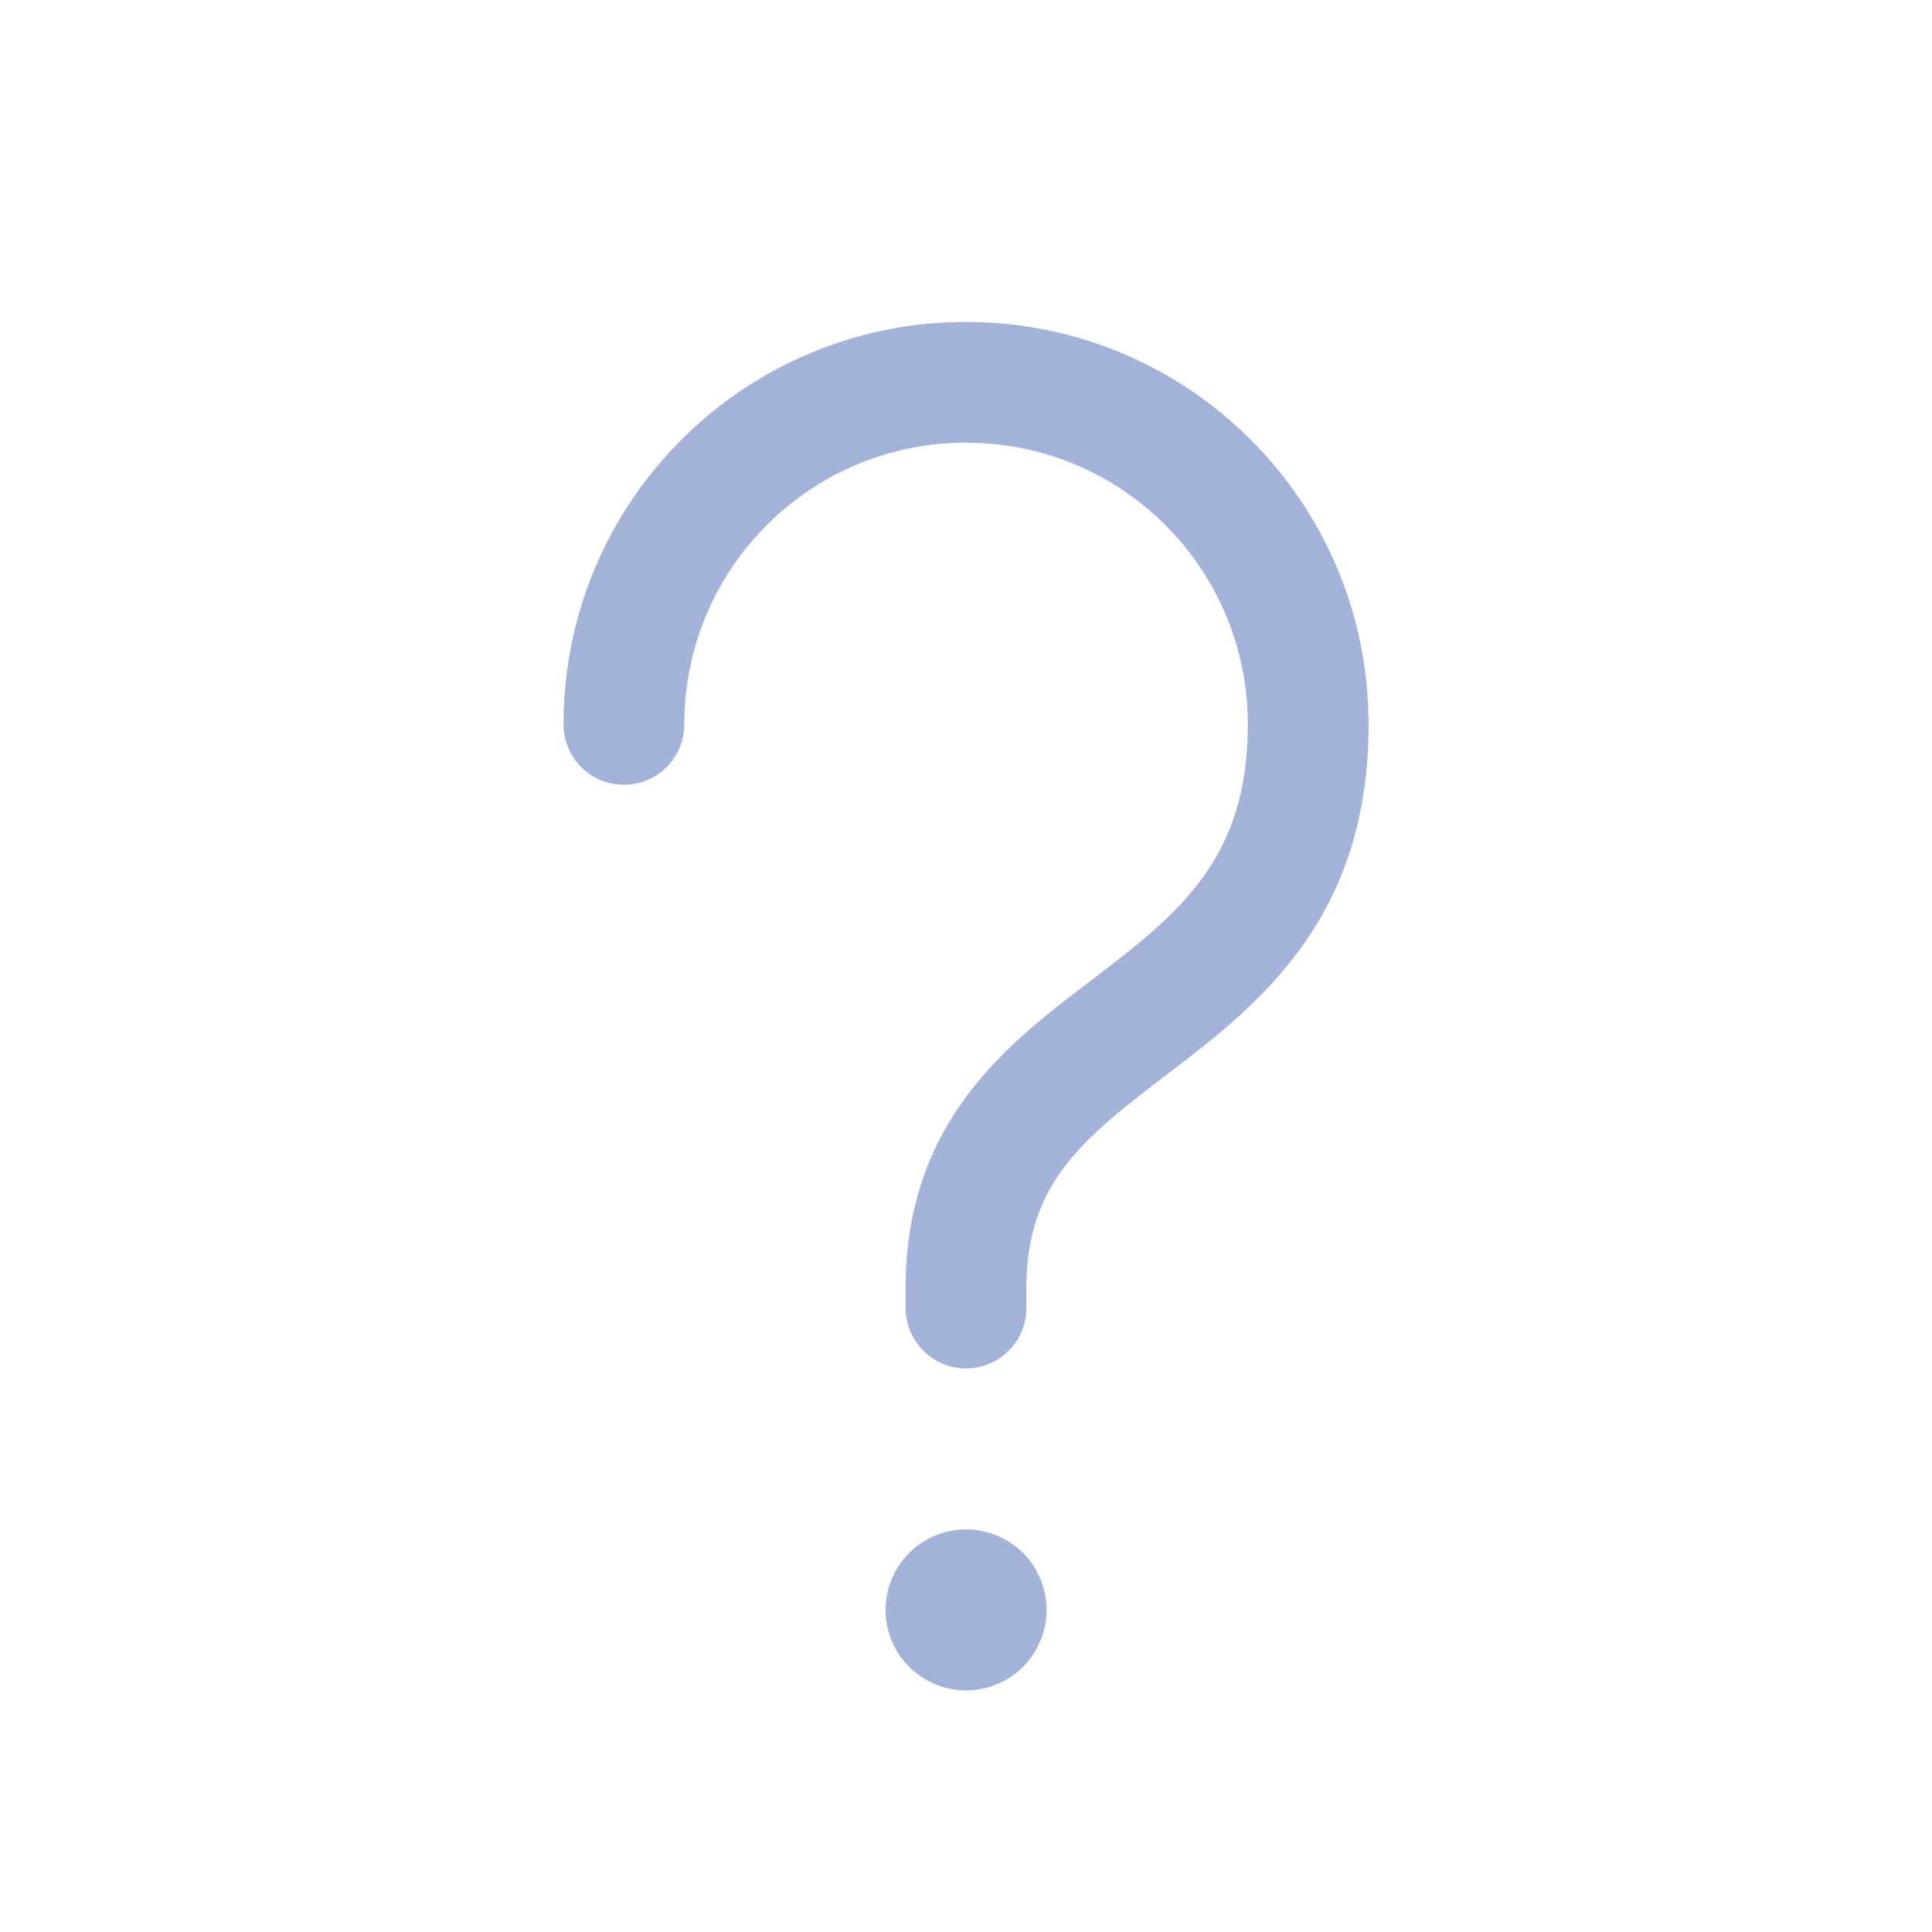
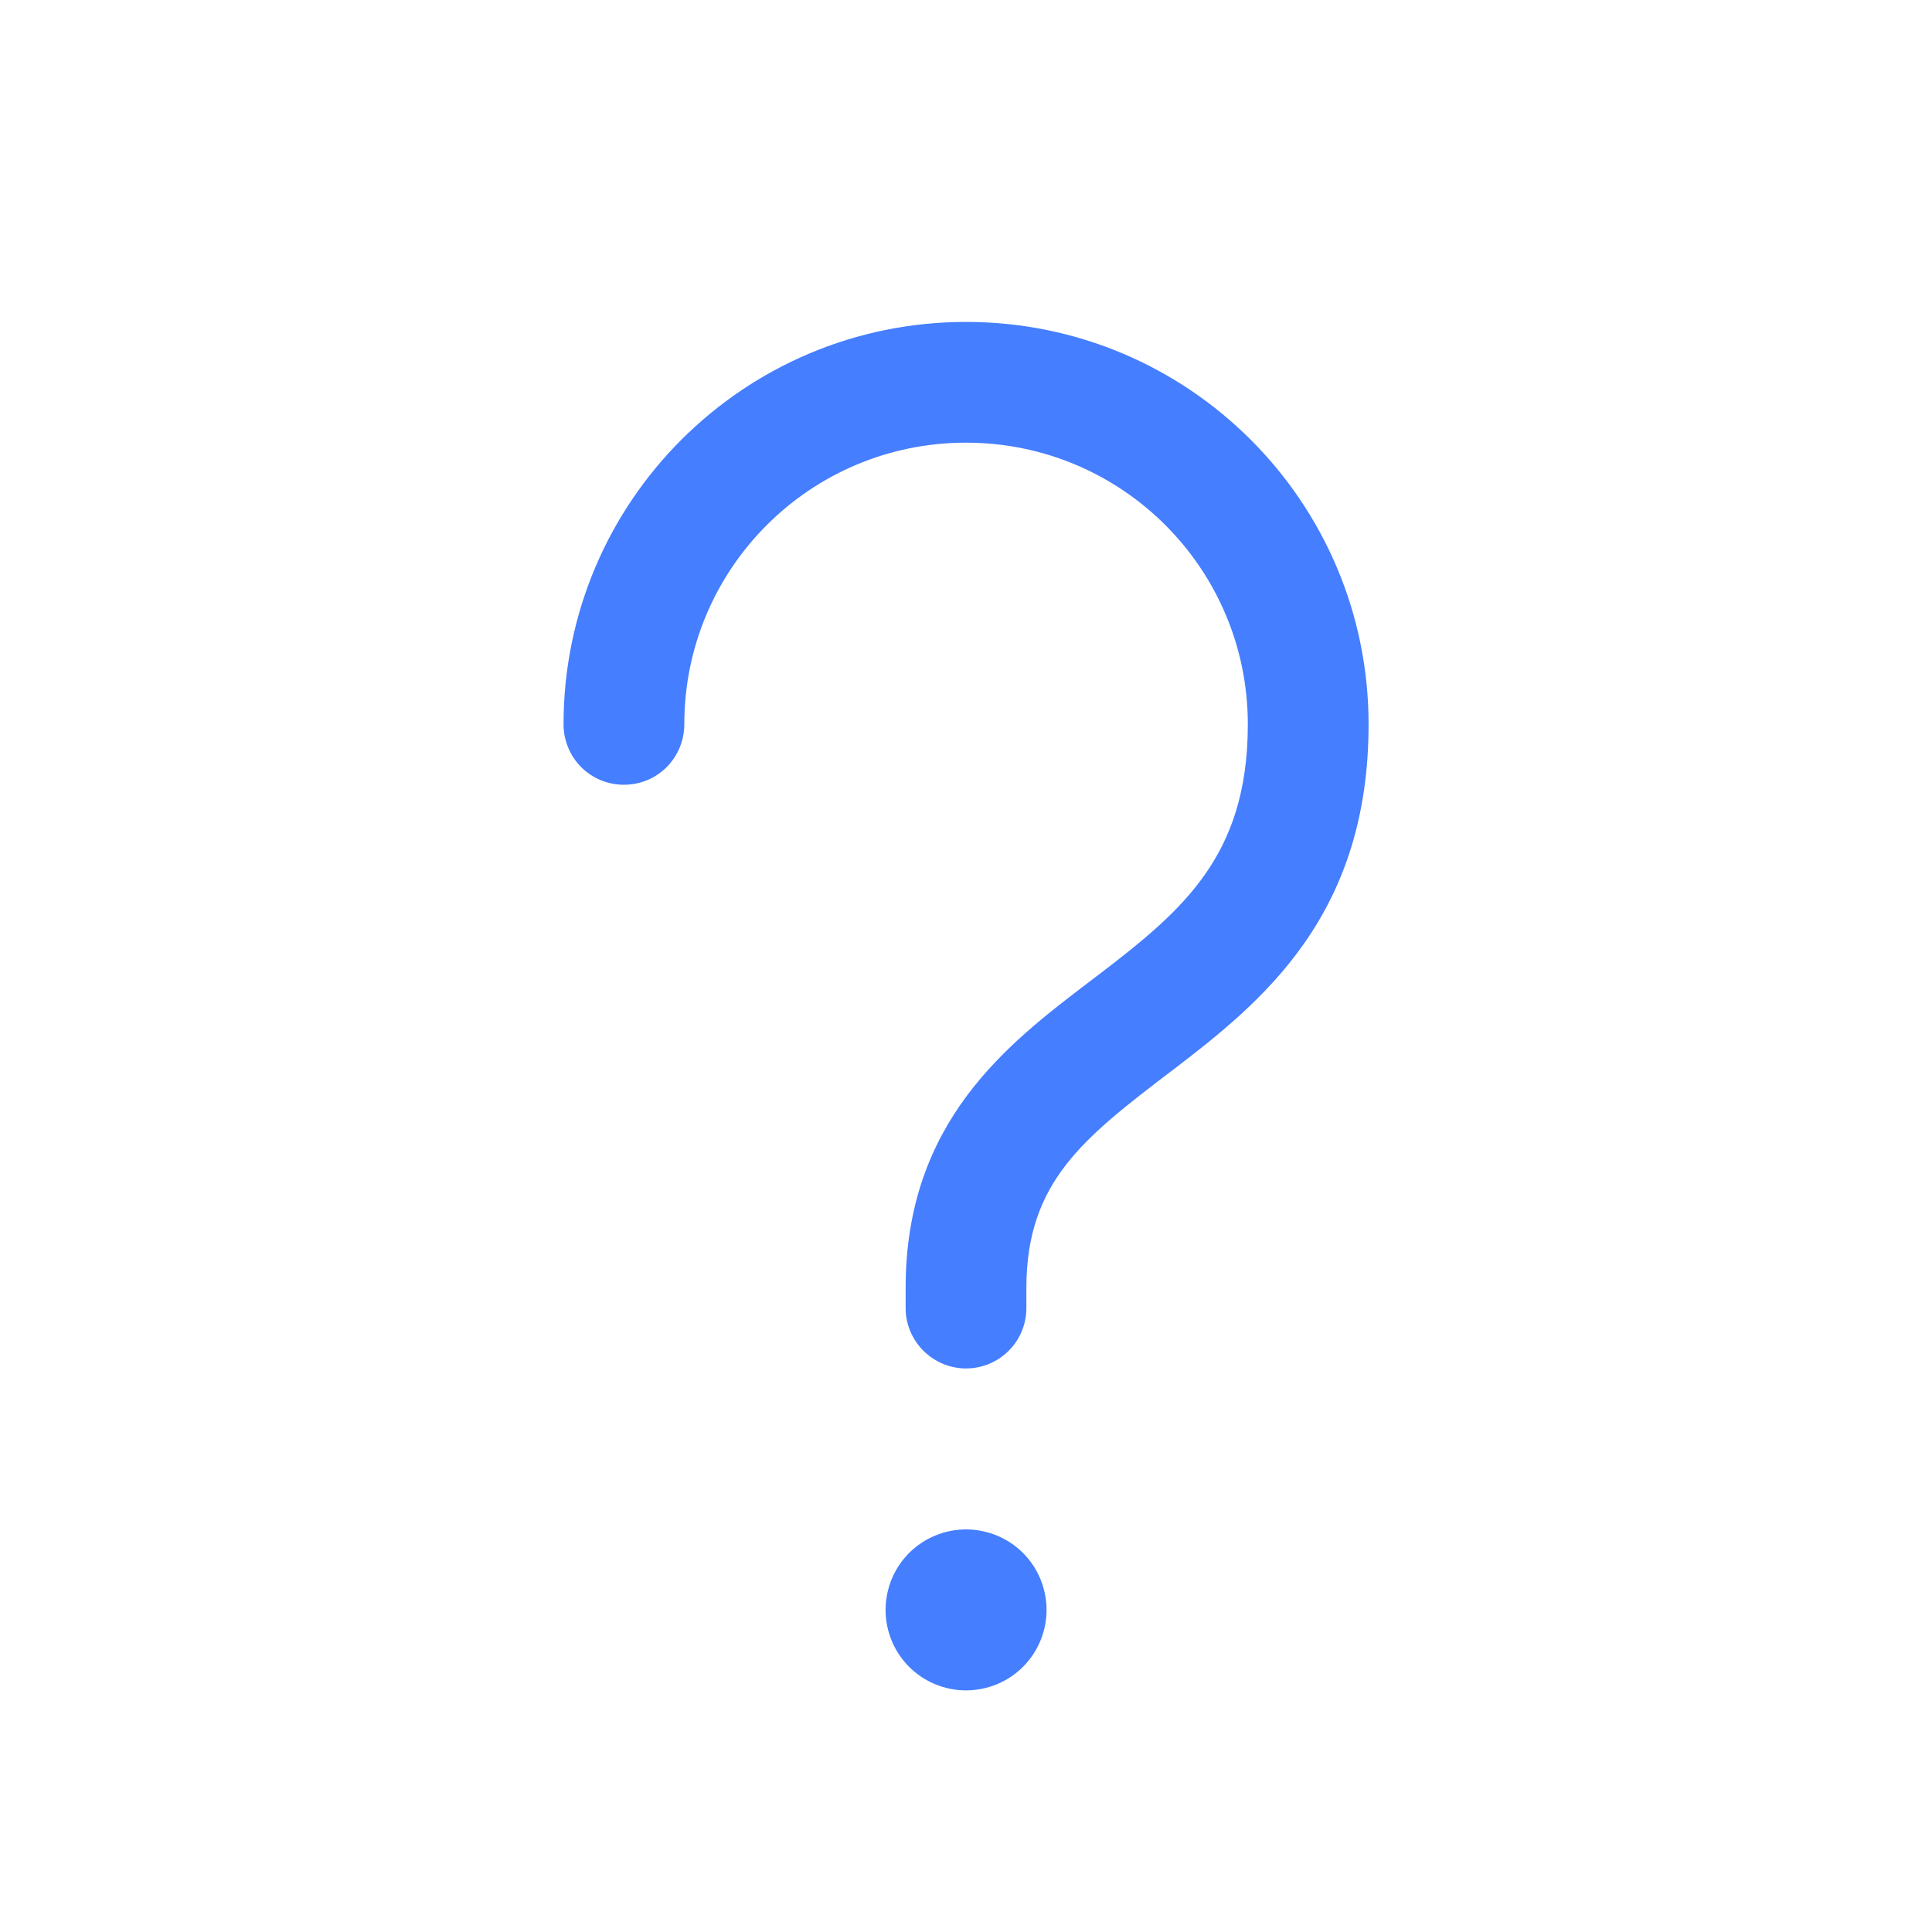
<svg xmlns="http://www.w3.org/2000/svg" width="16" height="16" viewBox="0 0 16 16" fill="none">
-   <path d="M8 2.666C6.158 2.666 4.667 4.157 4.667 5.999C4.667 6.132 4.72 6.259 4.813 6.353C4.907 6.447 5.034 6.499 5.167 6.499C5.3 6.499 5.427 6.447 5.521 6.353C5.614 6.259 5.667 6.132 5.667 5.999C5.667 4.709 6.71 3.666 8 3.666C9.291 3.666 10.334 4.709 10.334 5.999C10.334 6.567 10.186 6.946 9.981 7.239C9.765 7.548 9.47 7.788 9.113 8.061L9.021 8.131C8.348 8.643 7.5 9.287 7.5 10.666V10.833C7.5 10.965 7.553 11.092 7.647 11.186C7.741 11.28 7.868 11.333 8 11.333C8.133 11.333 8.26 11.28 8.354 11.186C8.448 11.092 8.5 10.965 8.5 10.833V10.666C8.5 9.788 8.976 9.424 9.69 8.878L9.721 8.855C10.072 8.586 10.486 8.263 10.801 7.812C11.128 7.345 11.334 6.765 11.334 5.999C11.334 4.157 9.843 2.666 8 2.666ZM8 13.999C8.177 13.999 8.347 13.929 8.472 13.804C8.597 13.679 8.667 13.509 8.667 13.333C8.667 13.156 8.597 12.986 8.472 12.861C8.347 12.736 8.177 12.666 8 12.666C7.824 12.666 7.654 12.736 7.529 12.861C7.404 12.986 7.334 13.156 7.334 13.333C7.334 13.509 7.404 13.679 7.529 13.804C7.654 13.929 7.824 13.999 8 13.999Z" fill="#A2B2D8" />
+   <path d="M8 2.666C6.158 2.666 4.667 4.157 4.667 5.999C4.667 6.132 4.72 6.259 4.813 6.353C4.907 6.447 5.034 6.499 5.167 6.499C5.3 6.499 5.427 6.447 5.521 6.353C5.614 6.259 5.667 6.132 5.667 5.999C5.667 4.709 6.71 3.666 8 3.666C9.291 3.666 10.334 4.709 10.334 5.999C10.334 6.567 10.186 6.946 9.981 7.239C9.765 7.548 9.47 7.788 9.113 8.061L9.021 8.131C8.348 8.643 7.5 9.287 7.5 10.666V10.833C7.5 10.965 7.553 11.092 7.647 11.186C7.741 11.28 7.868 11.333 8 11.333C8.133 11.333 8.26 11.28 8.354 11.186C8.448 11.092 8.5 10.965 8.5 10.833V10.666C8.5 9.788 8.976 9.424 9.69 8.878L9.721 8.855C10.072 8.586 10.486 8.263 10.801 7.812C11.128 7.345 11.334 6.765 11.334 5.999C11.334 4.157 9.843 2.666 8 2.666ZM8 13.999C8.177 13.999 8.347 13.929 8.472 13.804C8.597 13.679 8.667 13.509 8.667 13.333C8.667 13.156 8.597 12.986 8.472 12.861C8.347 12.736 8.177 12.666 8 12.666C7.824 12.666 7.654 12.736 7.529 12.861C7.404 12.986 7.334 13.156 7.334 13.333C7.334 13.509 7.404 13.679 7.529 13.804C7.654 13.929 7.824 13.999 8 13.999Z" fill="#457EFF" />
</svg>
